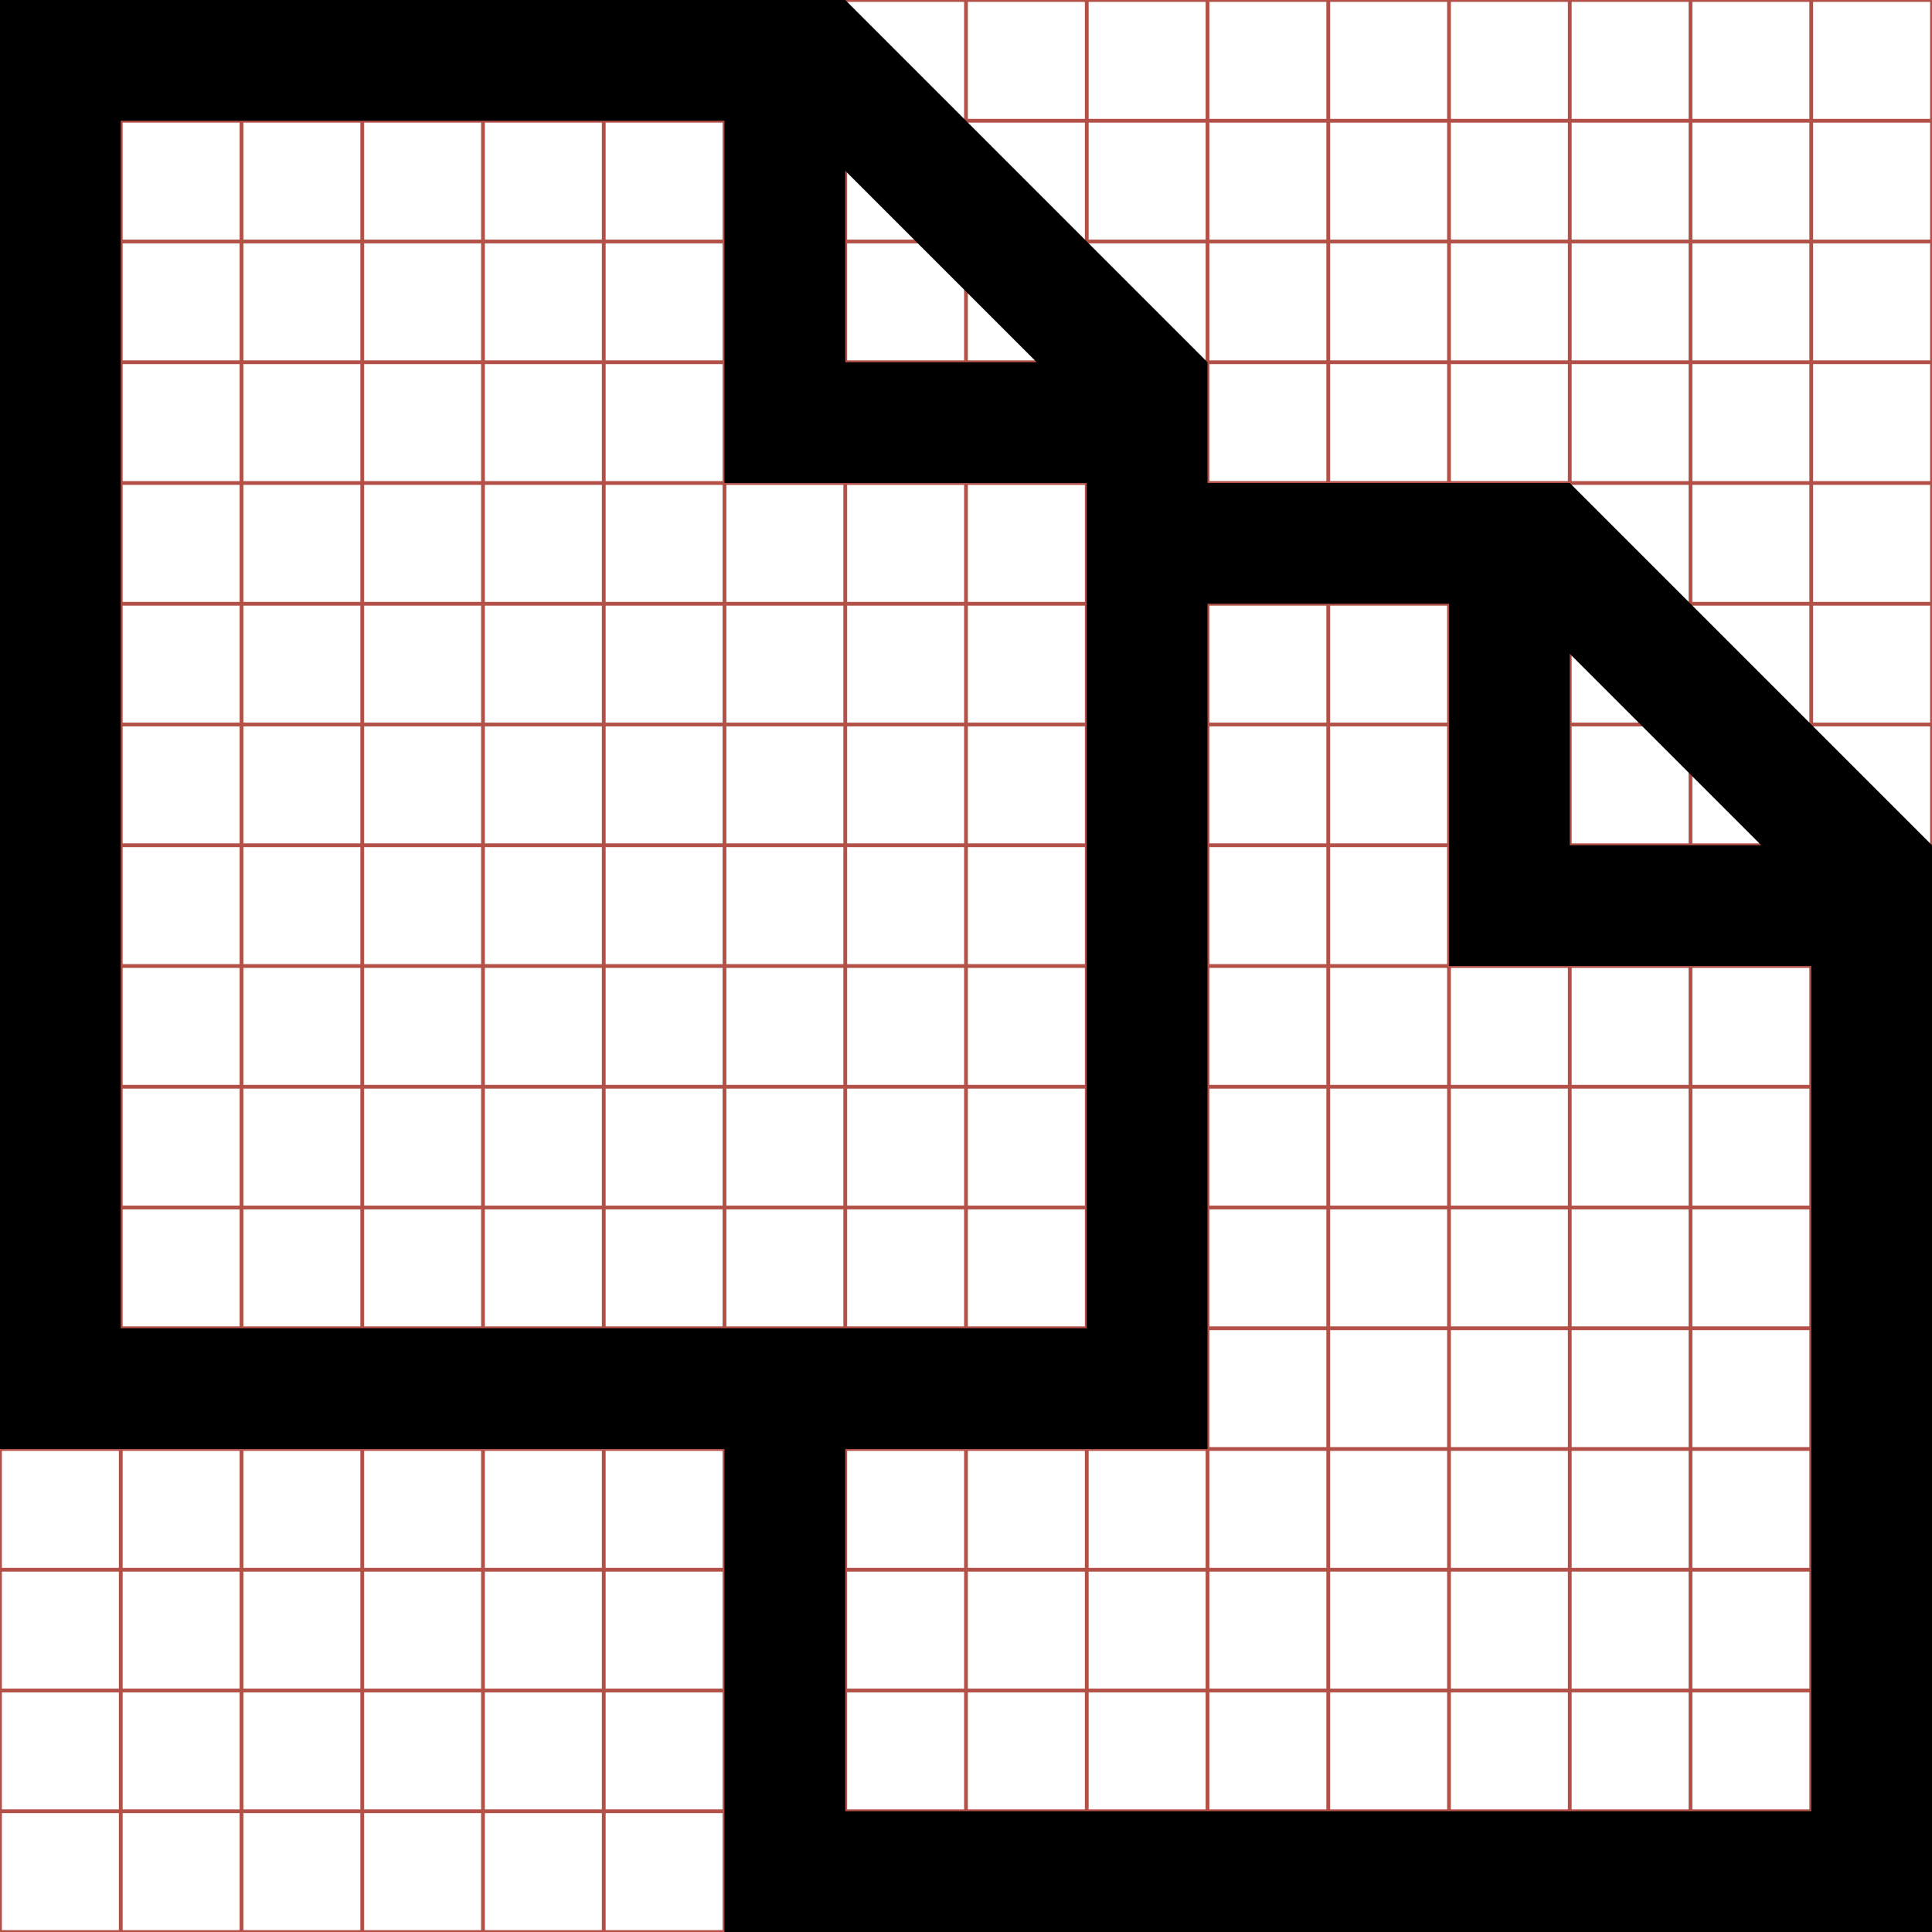
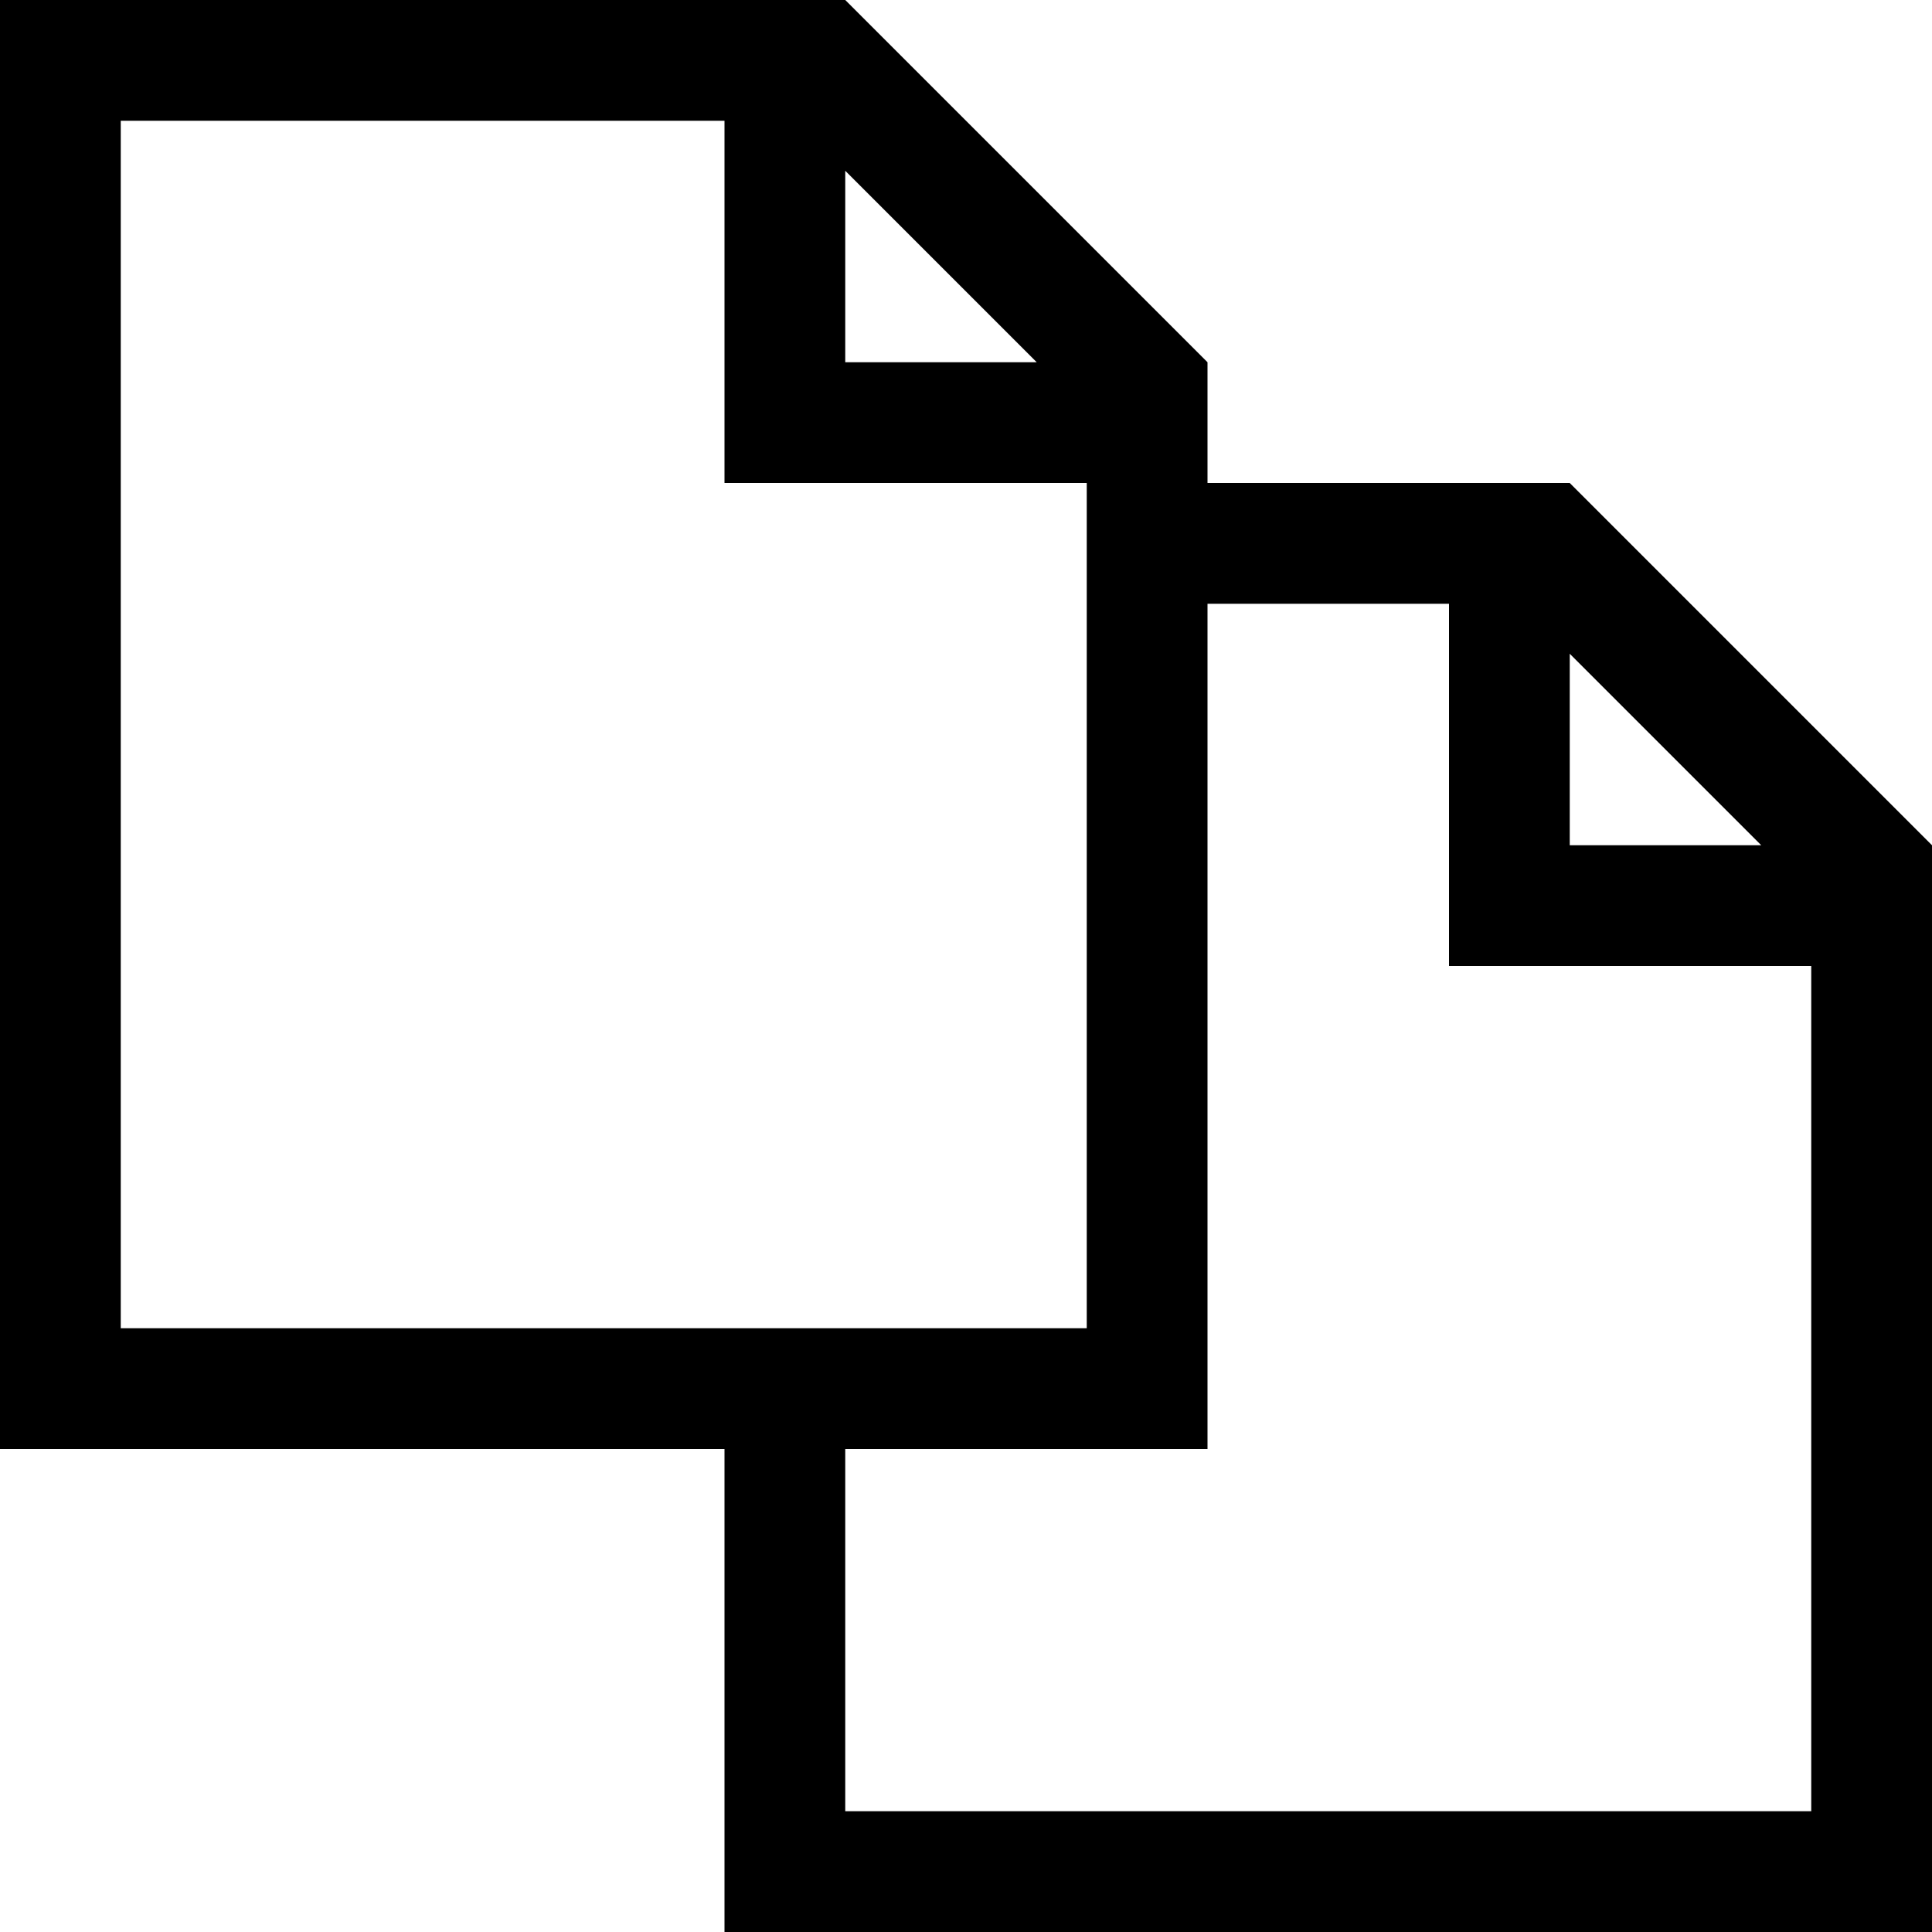
- <svg xmlns="http://www.w3.org/2000/svg" width="512" height="512" viewBox="0 0 512 512" fill="#000000">
-   <g class="svgGrid" id="svgGrid">
-     <line stroke-width="1" stroke="#B35047" x1="32" x2="32" y1="0" y2="512" />
-     <line stroke-width="1" stroke="#B35047" x1="64" x2="64" y1="0" y2="512" />
-     <line stroke-width="1" stroke="#B35047" x1="96" x2="96" y1="0" y2="512" />
-     <line stroke-width="1" stroke="#B35047" x1="128" x2="128" y1="0" y2="512" />
-     <line stroke-width="1" stroke="#B35047" x1="160" x2="160" y1="0" y2="512" />
-     <line stroke-width="1" stroke="#B35047" x1="192" x2="192" y1="0" y2="512" />
-     <line stroke-width="1" stroke="#B35047" x1="224" x2="224" y1="0" y2="512" />
-     <line stroke-width="1" stroke="#B35047" x1="256" x2="256" y1="0" y2="512" />
-     <line stroke-width="1" stroke="#B35047" x1="288" x2="288" y1="0" y2="512" />
-     <line stroke-width="1" stroke="#B35047" x1="320" x2="320" y1="0" y2="512" />
-     <line stroke-width="1" stroke="#B35047" x1="352" x2="352" y1="0" y2="512" />
-     <line stroke-width="1" stroke="#B35047" x1="384" x2="384" y1="0" y2="512" />
-     <line stroke-width="1" stroke="#B35047" x1="416" x2="416" y1="0" y2="512" />
-     <line stroke-width="1" stroke="#B35047" x1="448" x2="448" y1="0" y2="512" />
-     <line stroke-width="1" stroke="#B35047" x1="480" x2="480" y1="0" y2="512" />
-     <line stroke-width="1" stroke="#B35047" x1="0" x2="512" y1="32" y2="32" />
-     <line stroke-width="1" stroke="#B35047" x1="0" x2="512" y1="64" y2="64" />
-     <line stroke-width="1" stroke="#B35047" x1="0" x2="512" y1="96" y2="96" />
-     <line stroke-width="1" stroke="#B35047" x1="0" x2="512" y1="128" y2="128" />
-     <line stroke-width="1" stroke="#B35047" x1="0" x2="512" y1="160" y2="160" />
-     <line stroke-width="1" stroke="#B35047" x1="0" x2="512" y1="192" y2="192" />
-     <line stroke-width="1" stroke="#B35047" x1="0" x2="512" y1="224" y2="224" />
-     <line stroke-width="1" stroke="#B35047" x1="0" x2="512" y1="256" y2="256" />
-     <line stroke-width="1" stroke="#B35047" x1="0" x2="512" y1="288" y2="288" />
-     <line stroke-width="1" stroke="#B35047" x1="0" x2="512" y1="320" y2="320" />
-     <line stroke-width="1" stroke="#B35047" x1="0" x2="512" y1="352" y2="352" />
-     <line stroke-width="1" stroke="#B35047" x1="0" x2="512" y1="384" y2="384" />
-     <line stroke-width="1" stroke="#B35047" x1="0" x2="512" y1="416" y2="416" />
-     <line stroke-width="1" stroke="#B35047" x1="0" x2="512" y1="448" y2="448" />
-     <line stroke-width="1" stroke="#B35047" x1="0" x2="512" y1="480" y2="480" />
-     <rect x="0" y="0" width="512" height="512" fill="none" stroke-width="1" stroke="#B35047" />
-   </g>
-   <path d="M 416.00,128.00l-96.00,0.00 L 320.00,96.00 L 224.00,0.00L0.00,0.00 l0.00,384.00 l 192.00,0.00 l0.00,128.00 l 320.00,0.00 L 512.00,224.00 L 416.00,128.00z M 416.00,173.255L 466.745,224.00L 416.00,224.00 L 416.00,173.255 z M 224.00,45.255L 274.745,96.00L 224.00,96.00 L 224.00,45.255 z M 32.00,32.00l 160.00,0.00 l0.00,96.00 l 96.00,0.00 l0.00,224.00 L 32.00,352.00 L 32.00,32.00 z M 480.00,480.00L 224.00,480.00 l0.00-96.00 l 96.00,0.00 L 320.00,160.00 l 64.00,0.00 l0.00,96.00 l 96.00,0.00 L 480.00,480.00 z" />
+ <svg xmlns="http://www.w3.org/2000/svg" version="1.1" id="Layer_1" x="0px" y="0px" width="512px" height="512px" viewBox="0 0 512 512" enable-background="new 0 0 512 512" xml:space="preserve">
+   <path d="M416,128h-96V96L224,0H0v384h192v128h320V224L416,128z M416,173.255L466.745,224H416V173.255z M224,45.255L274.745,96H224  V45.255z M32,32h160v96h96v224H32V32z M480,480H224v-96h96V160h64v96h96V480z" />
</svg>
